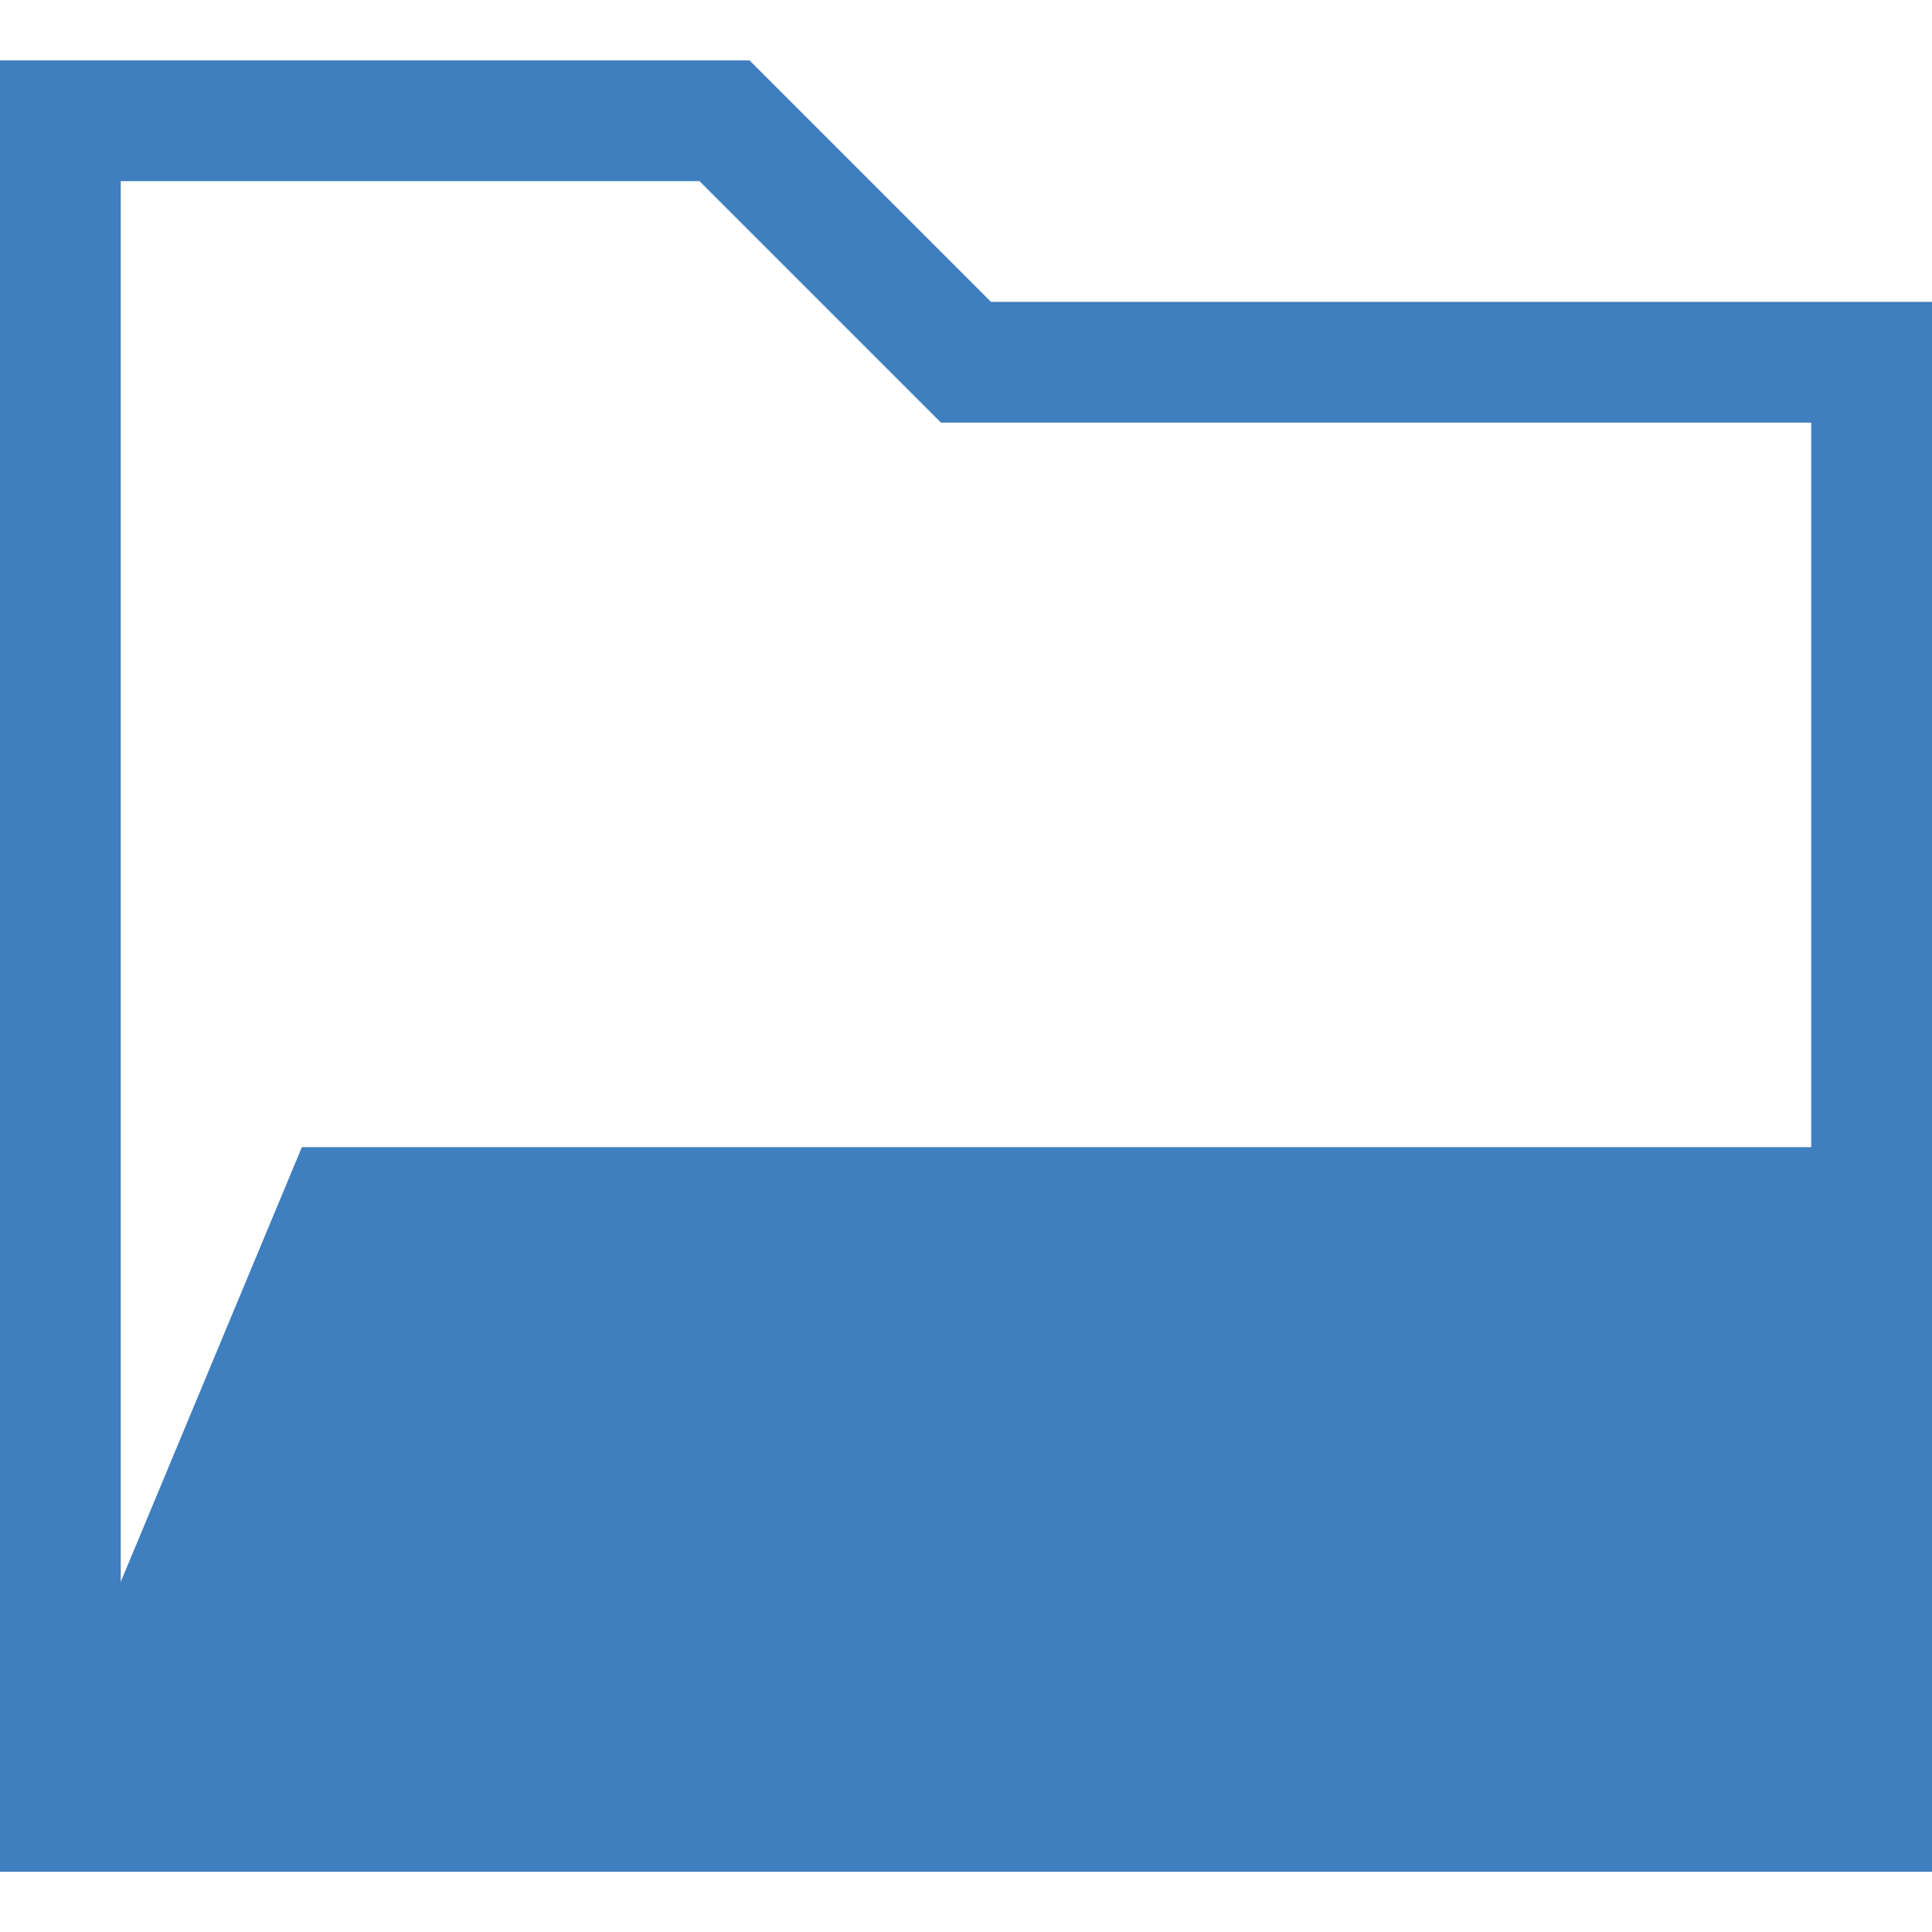
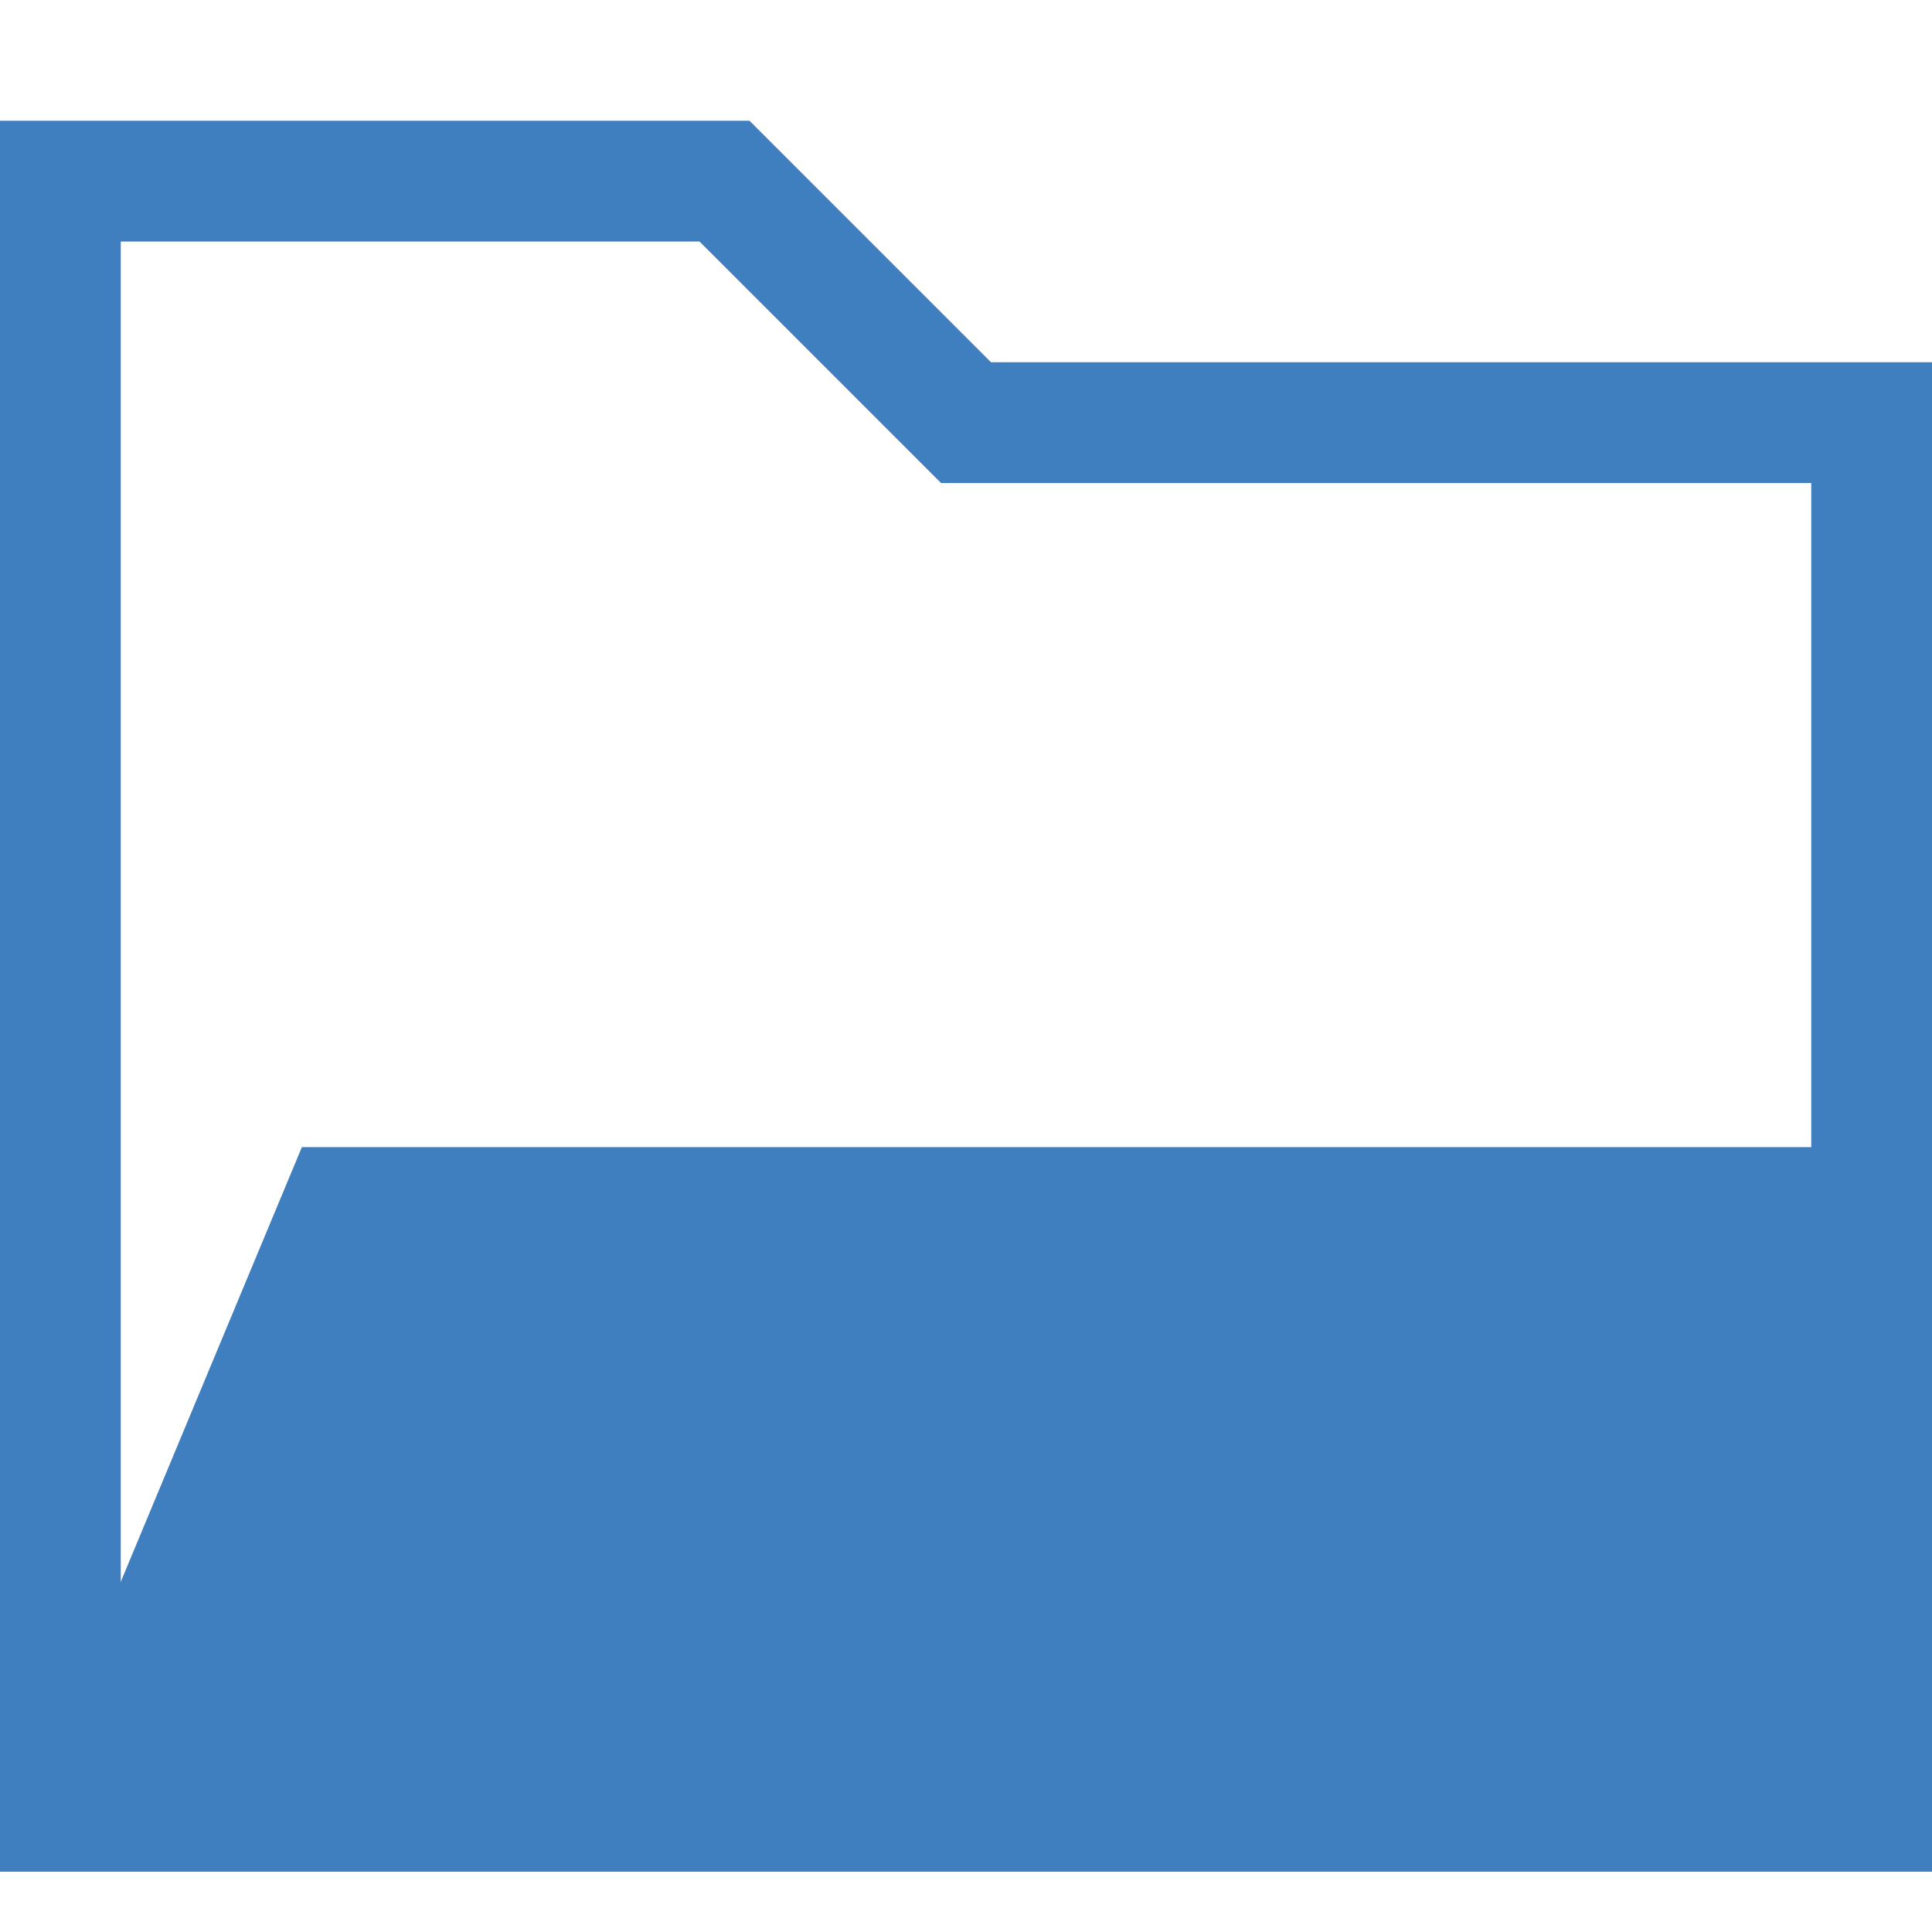
<svg xmlns="http://www.w3.org/2000/svg" width="320" height="320">
-   <path fill="none" stroke="#3f7fbf" stroke-width="20" d="M 10 20 h 110 l 40 40 h 150 v 240 H 10 z" />
+   <path fill="none" stroke="#3f7fbf" stroke-width="20" d="M 10 30 h 110 l 40 40 h 150 v 230 H 10 z" />
  <path fill="#3f7fbf" d="M 0 310 h 320 l 50 -120 H 50 z" />
</svg>
